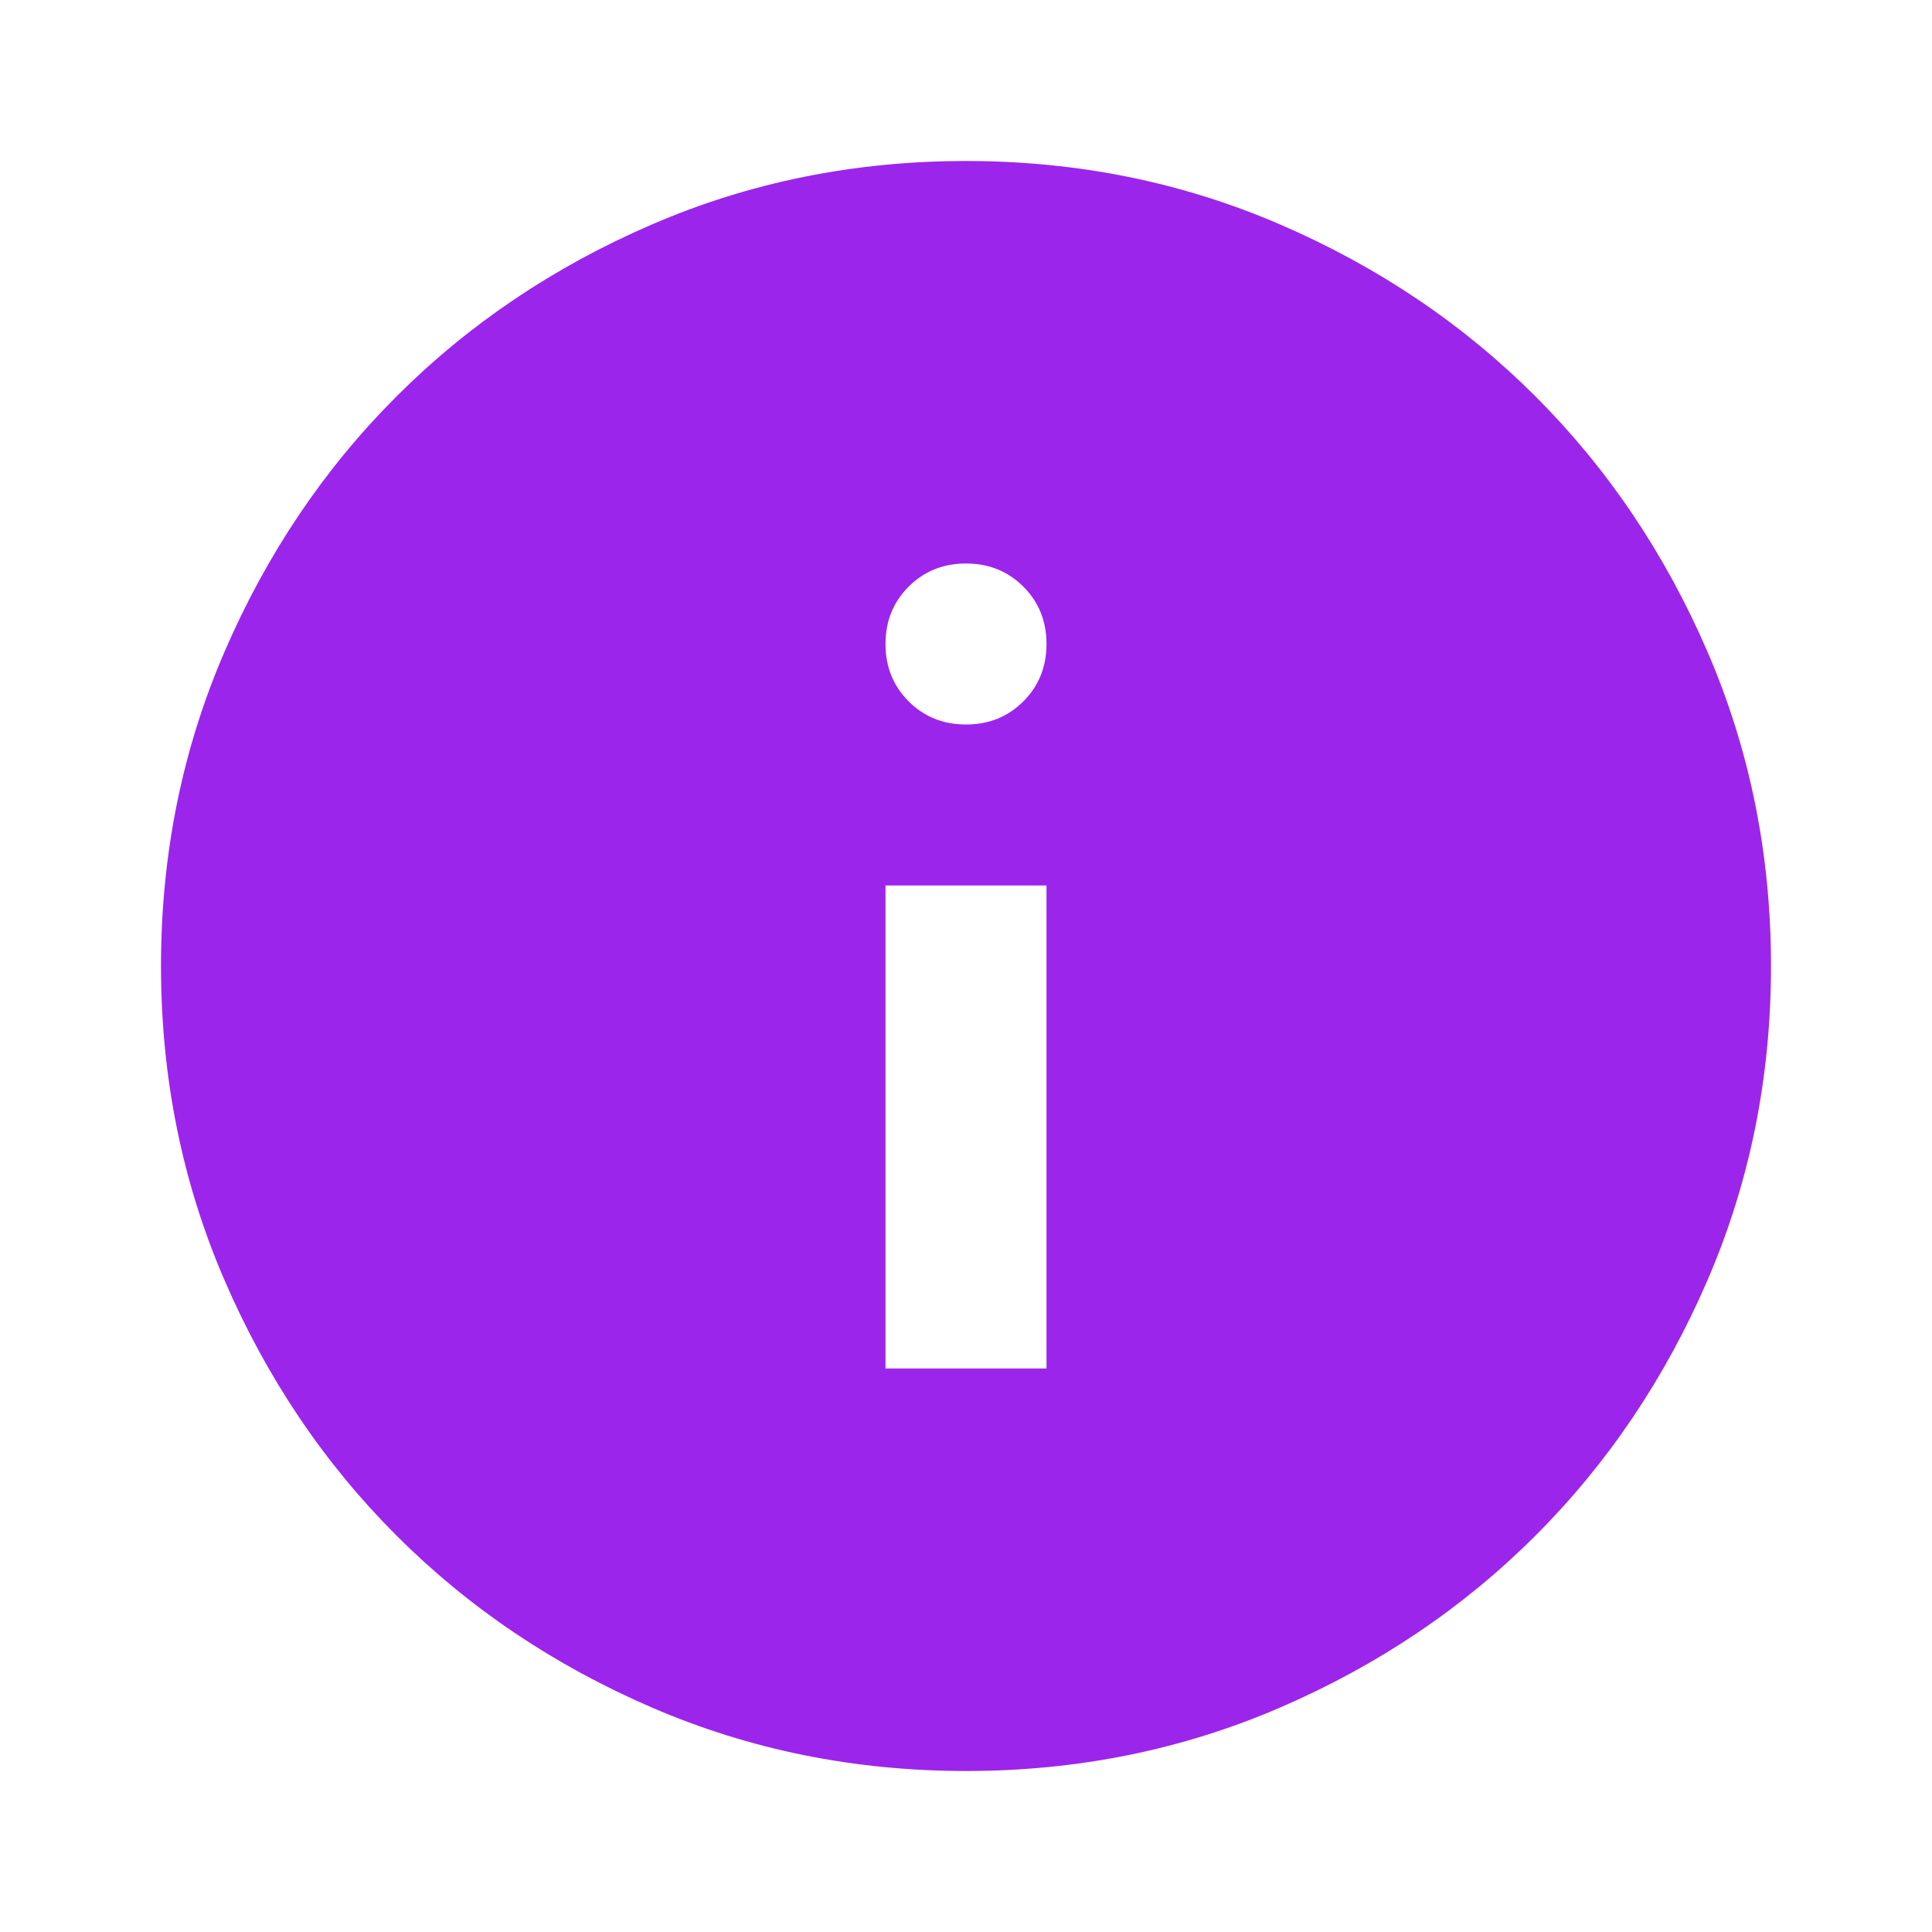
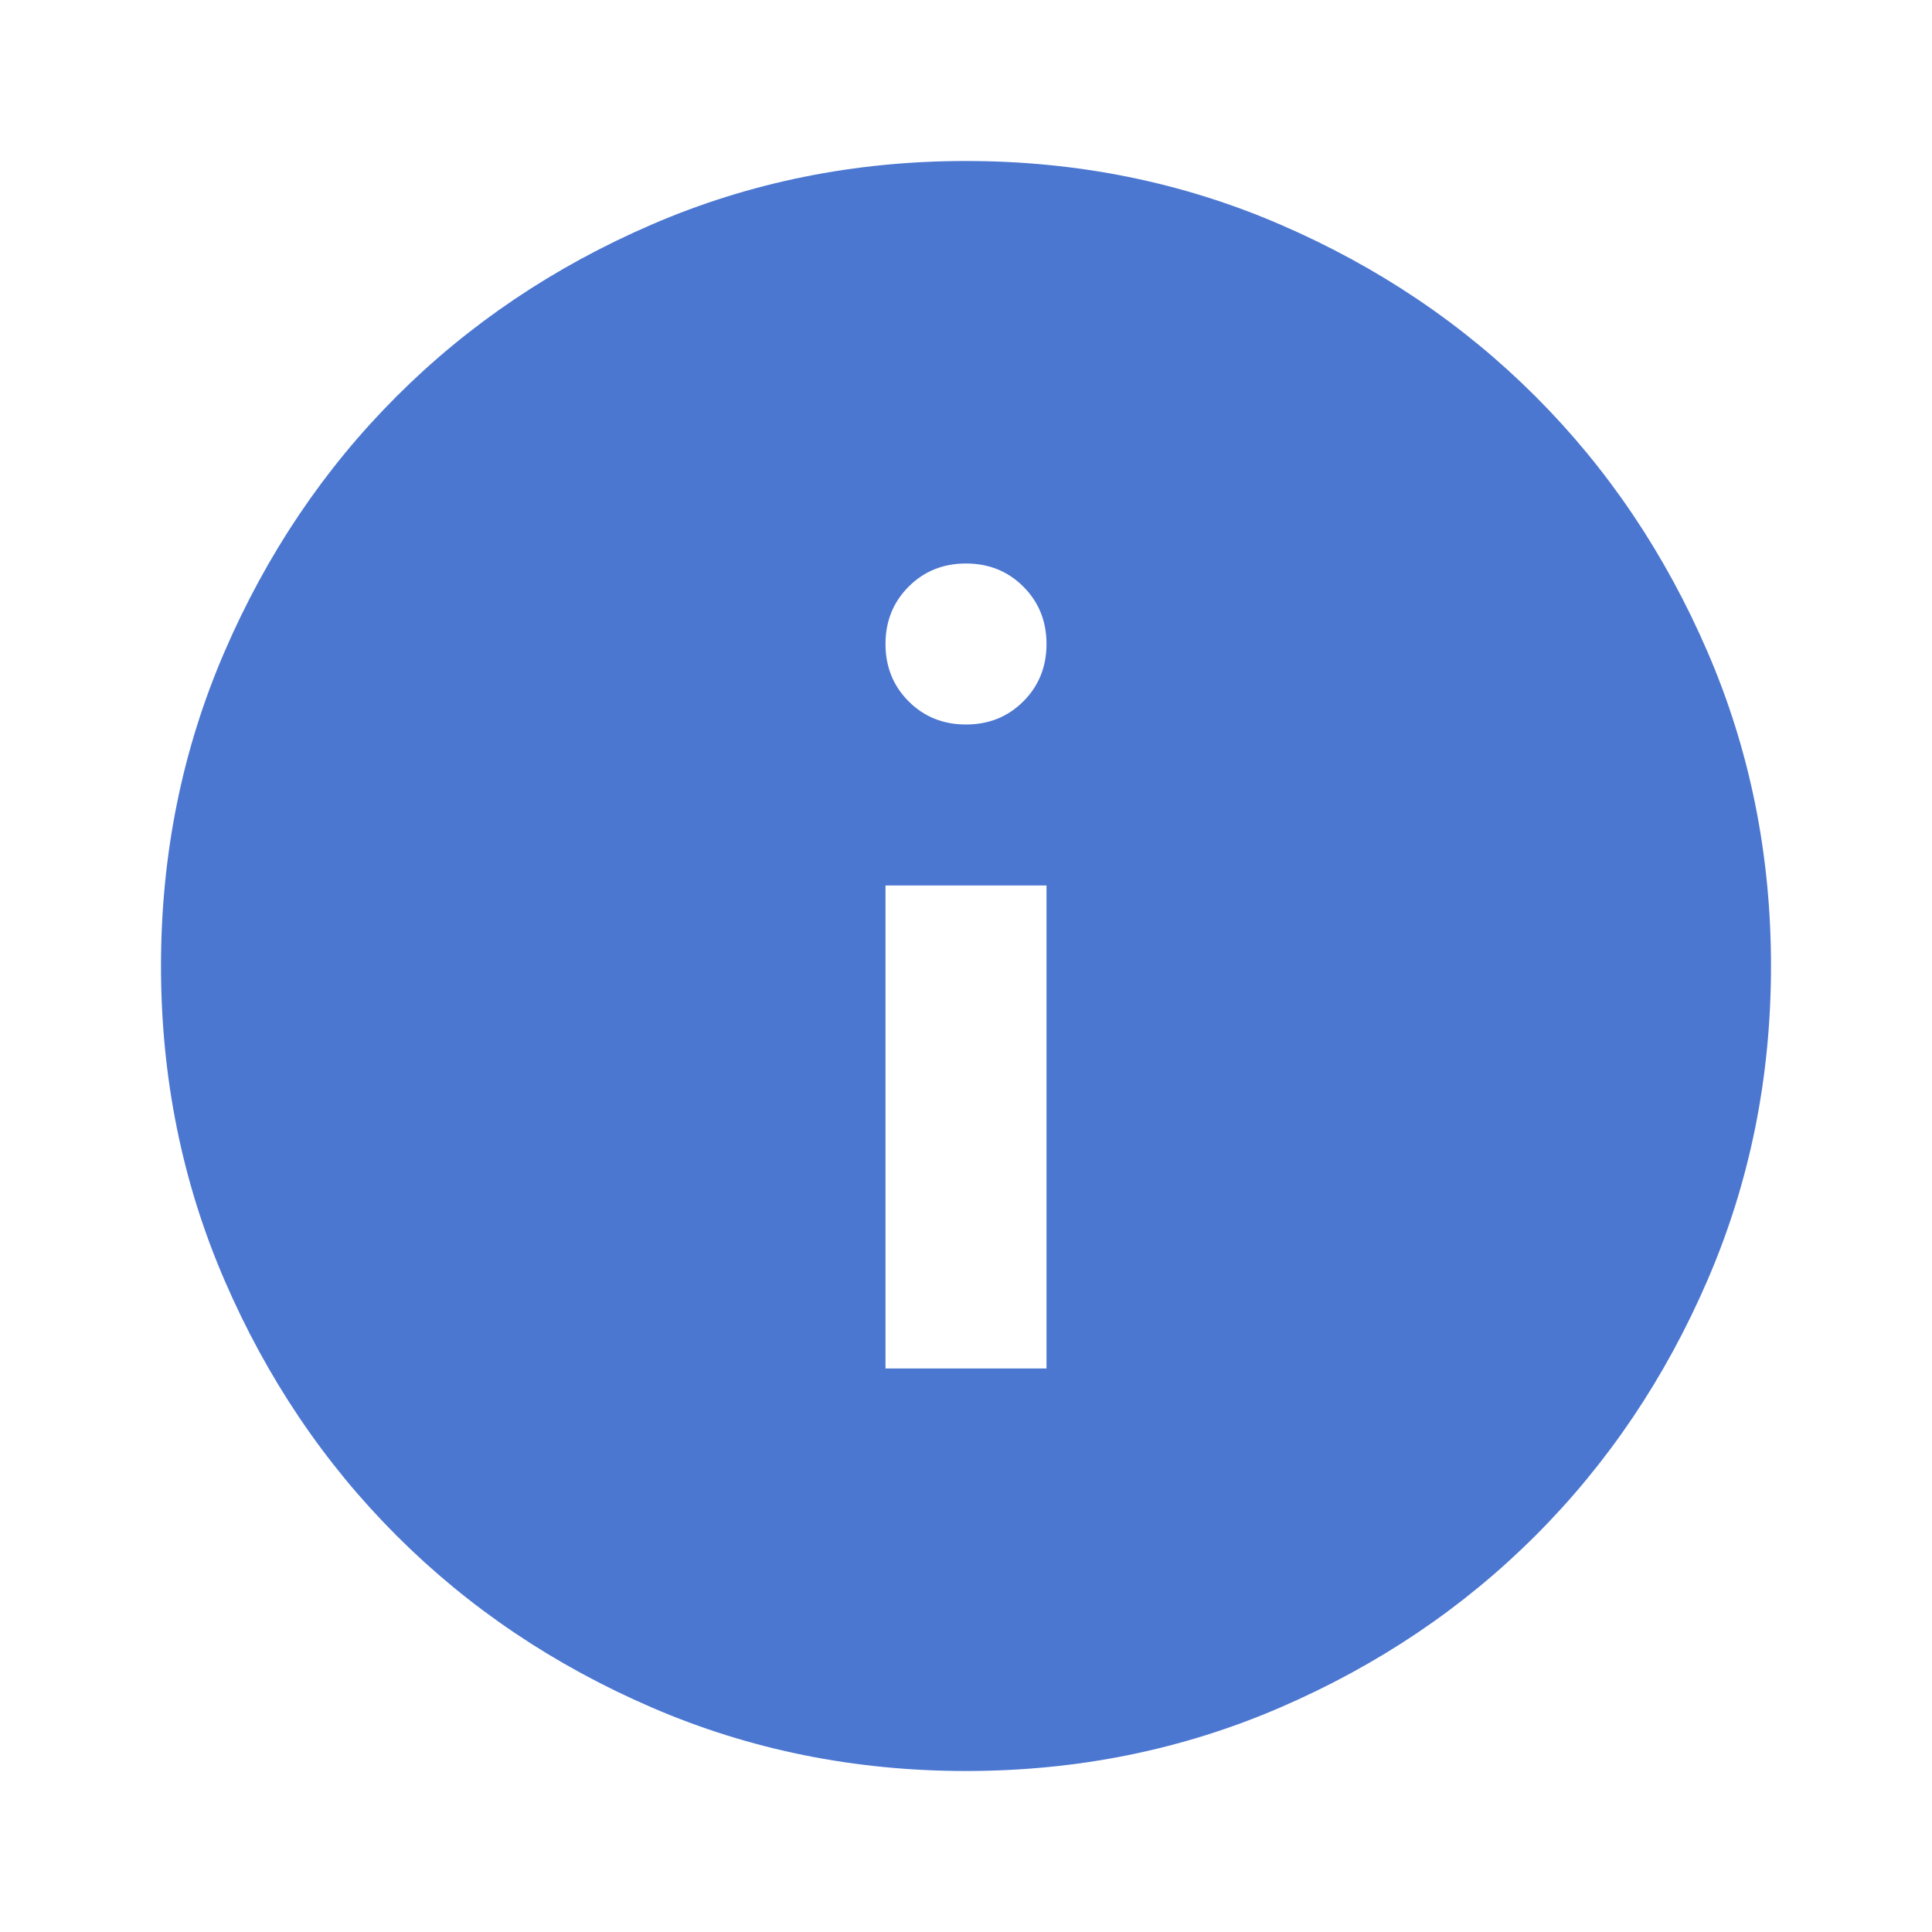
- <svg xmlns="http://www.w3.org/2000/svg" height="24px" viewBox="0 -960 960 960" width="24px" fill="#9c25ebff">
+ <svg xmlns="http://www.w3.org/2000/svg" height="24px" viewBox="0 -960 960 960" width="24px" fill="#4B77D1">
  <path d="M440-280h80v-240h-80v240Zm40-320q17 0 28.5-11.5T520-640q0-17-11.5-28.5T480-680q-17 0-28.5 11.5T440-640q0 17 11.5 28.5T480-600Zm0 520q-83 0-156-31.5T197-197q-54-54-85.5-127T80-480q0-83 31.5-156T197-763q54-54 127-85.5T480-880q83 0 156 31.5T763-763q54 54 85.5 127T880-480q0 83-31.5 156T763-197q-54 54-127 85.5T480-80Z" />
</svg>
